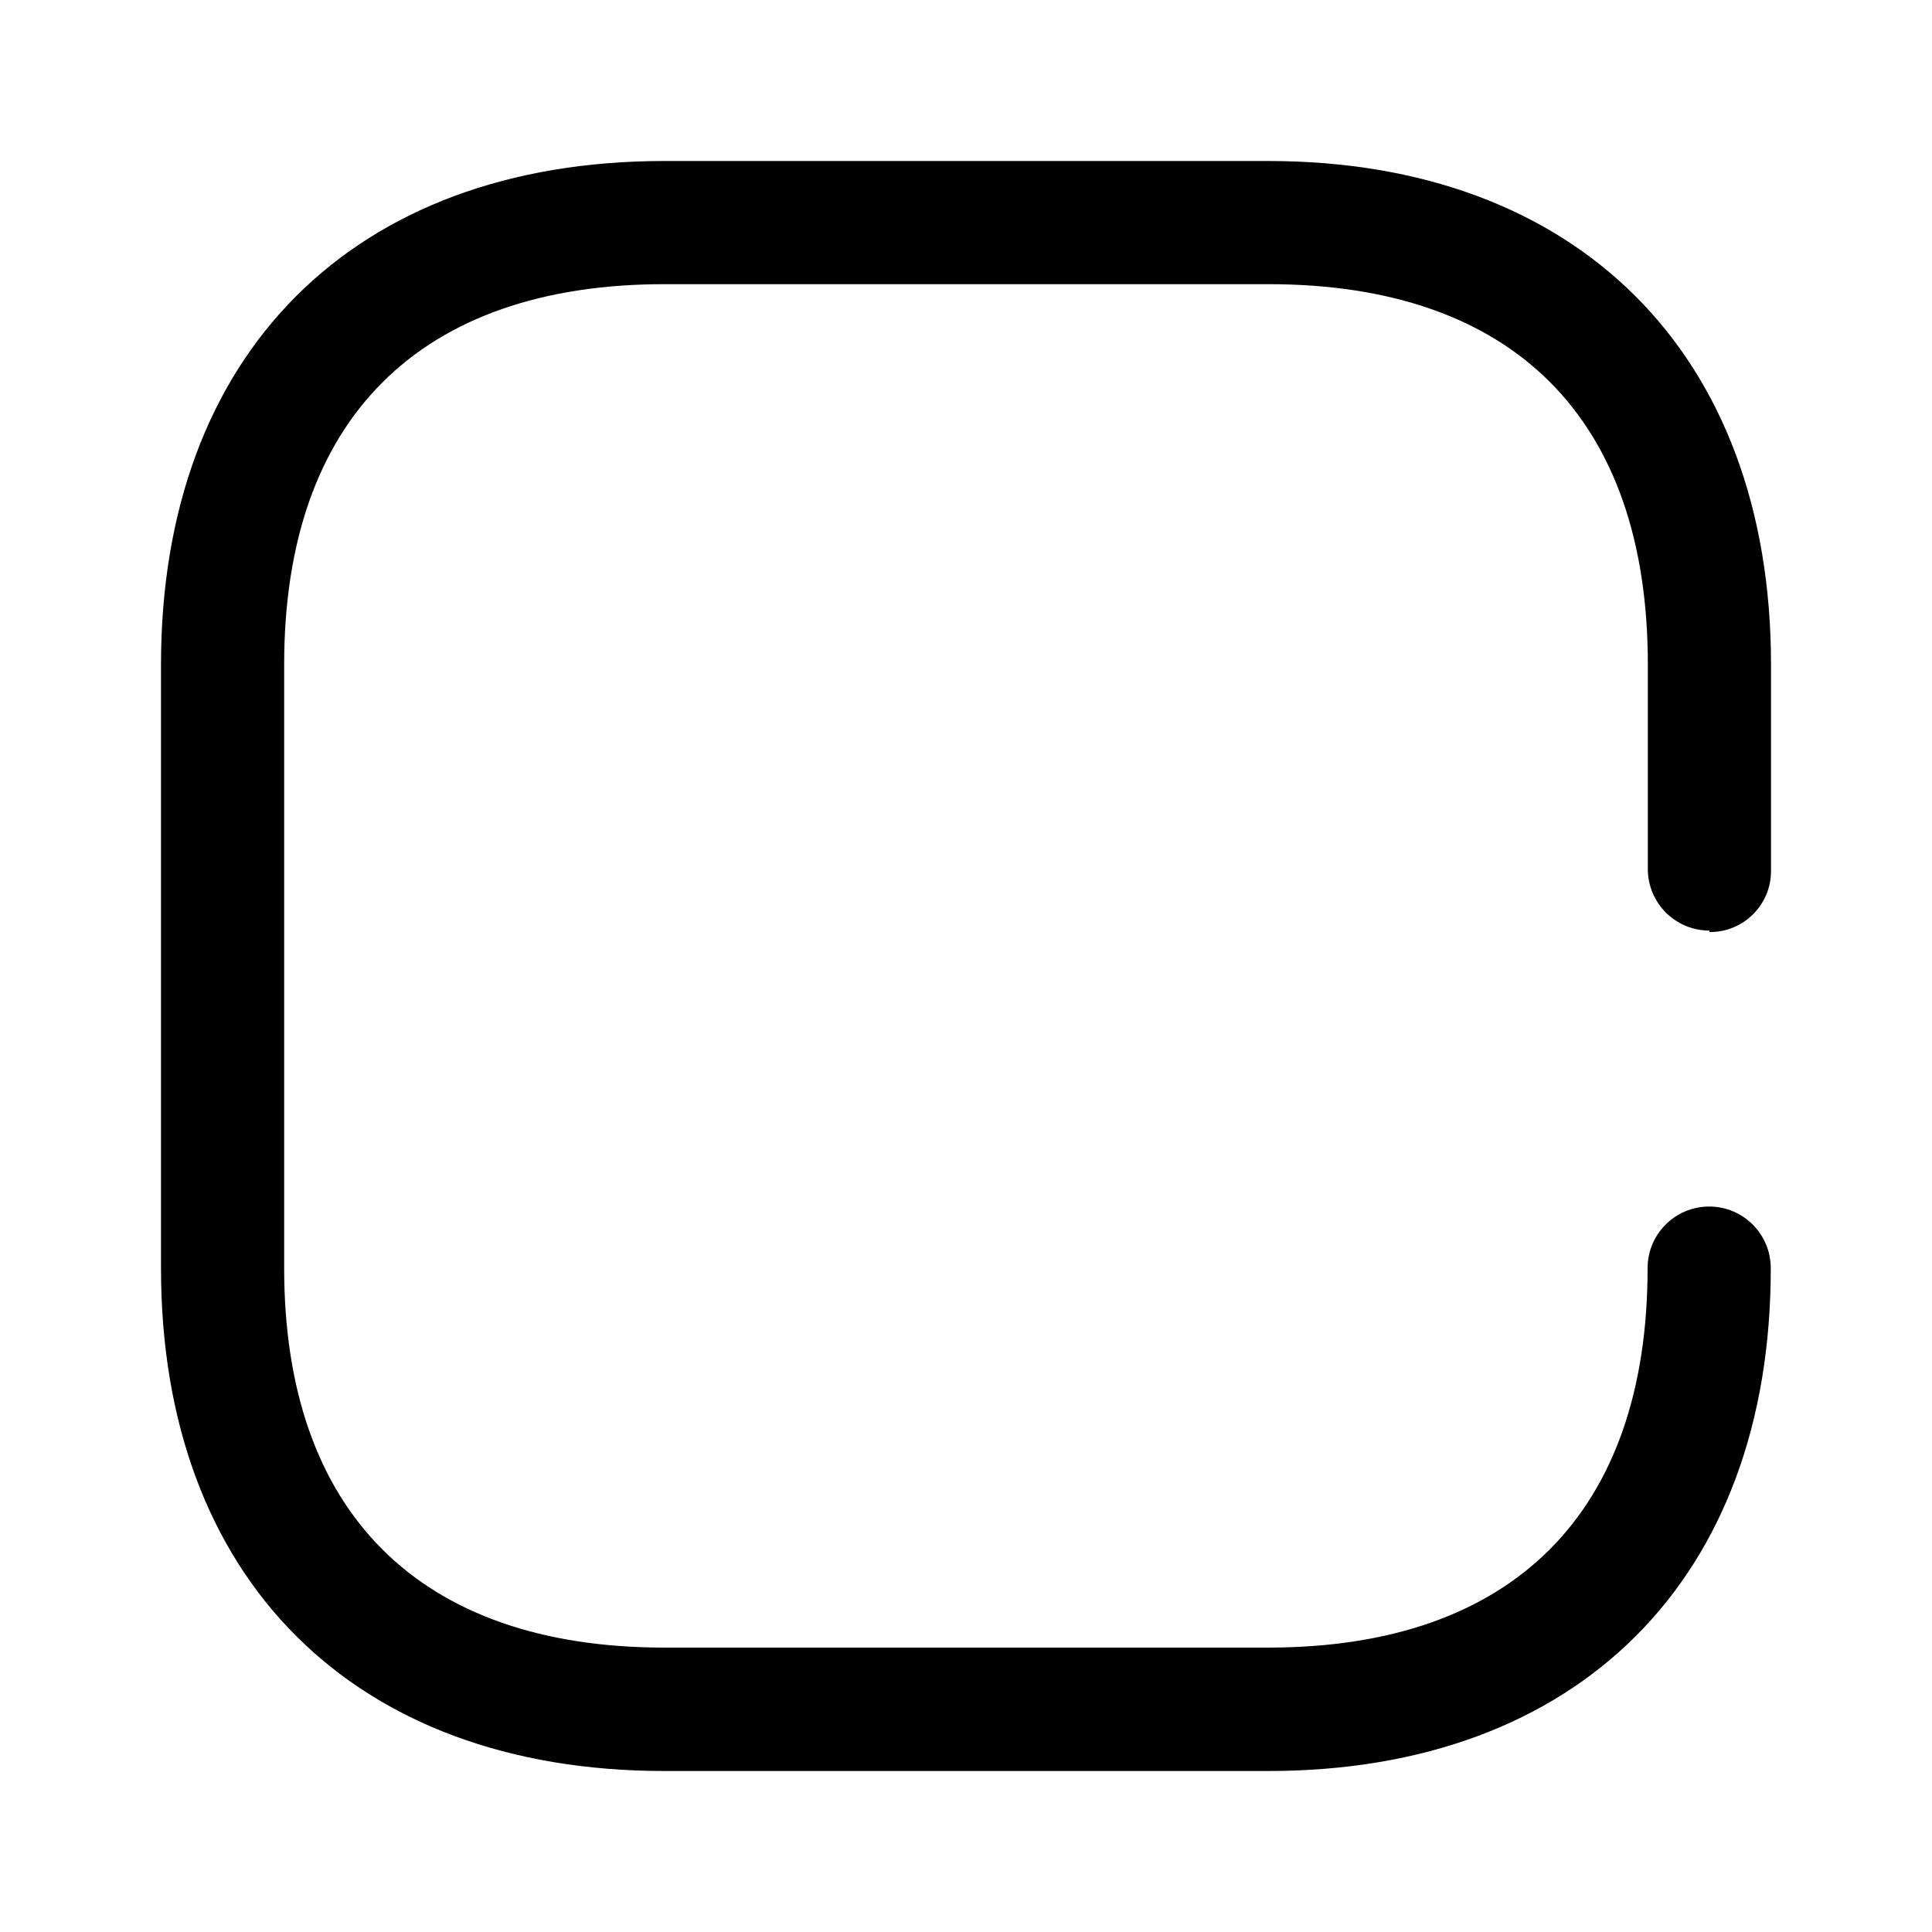
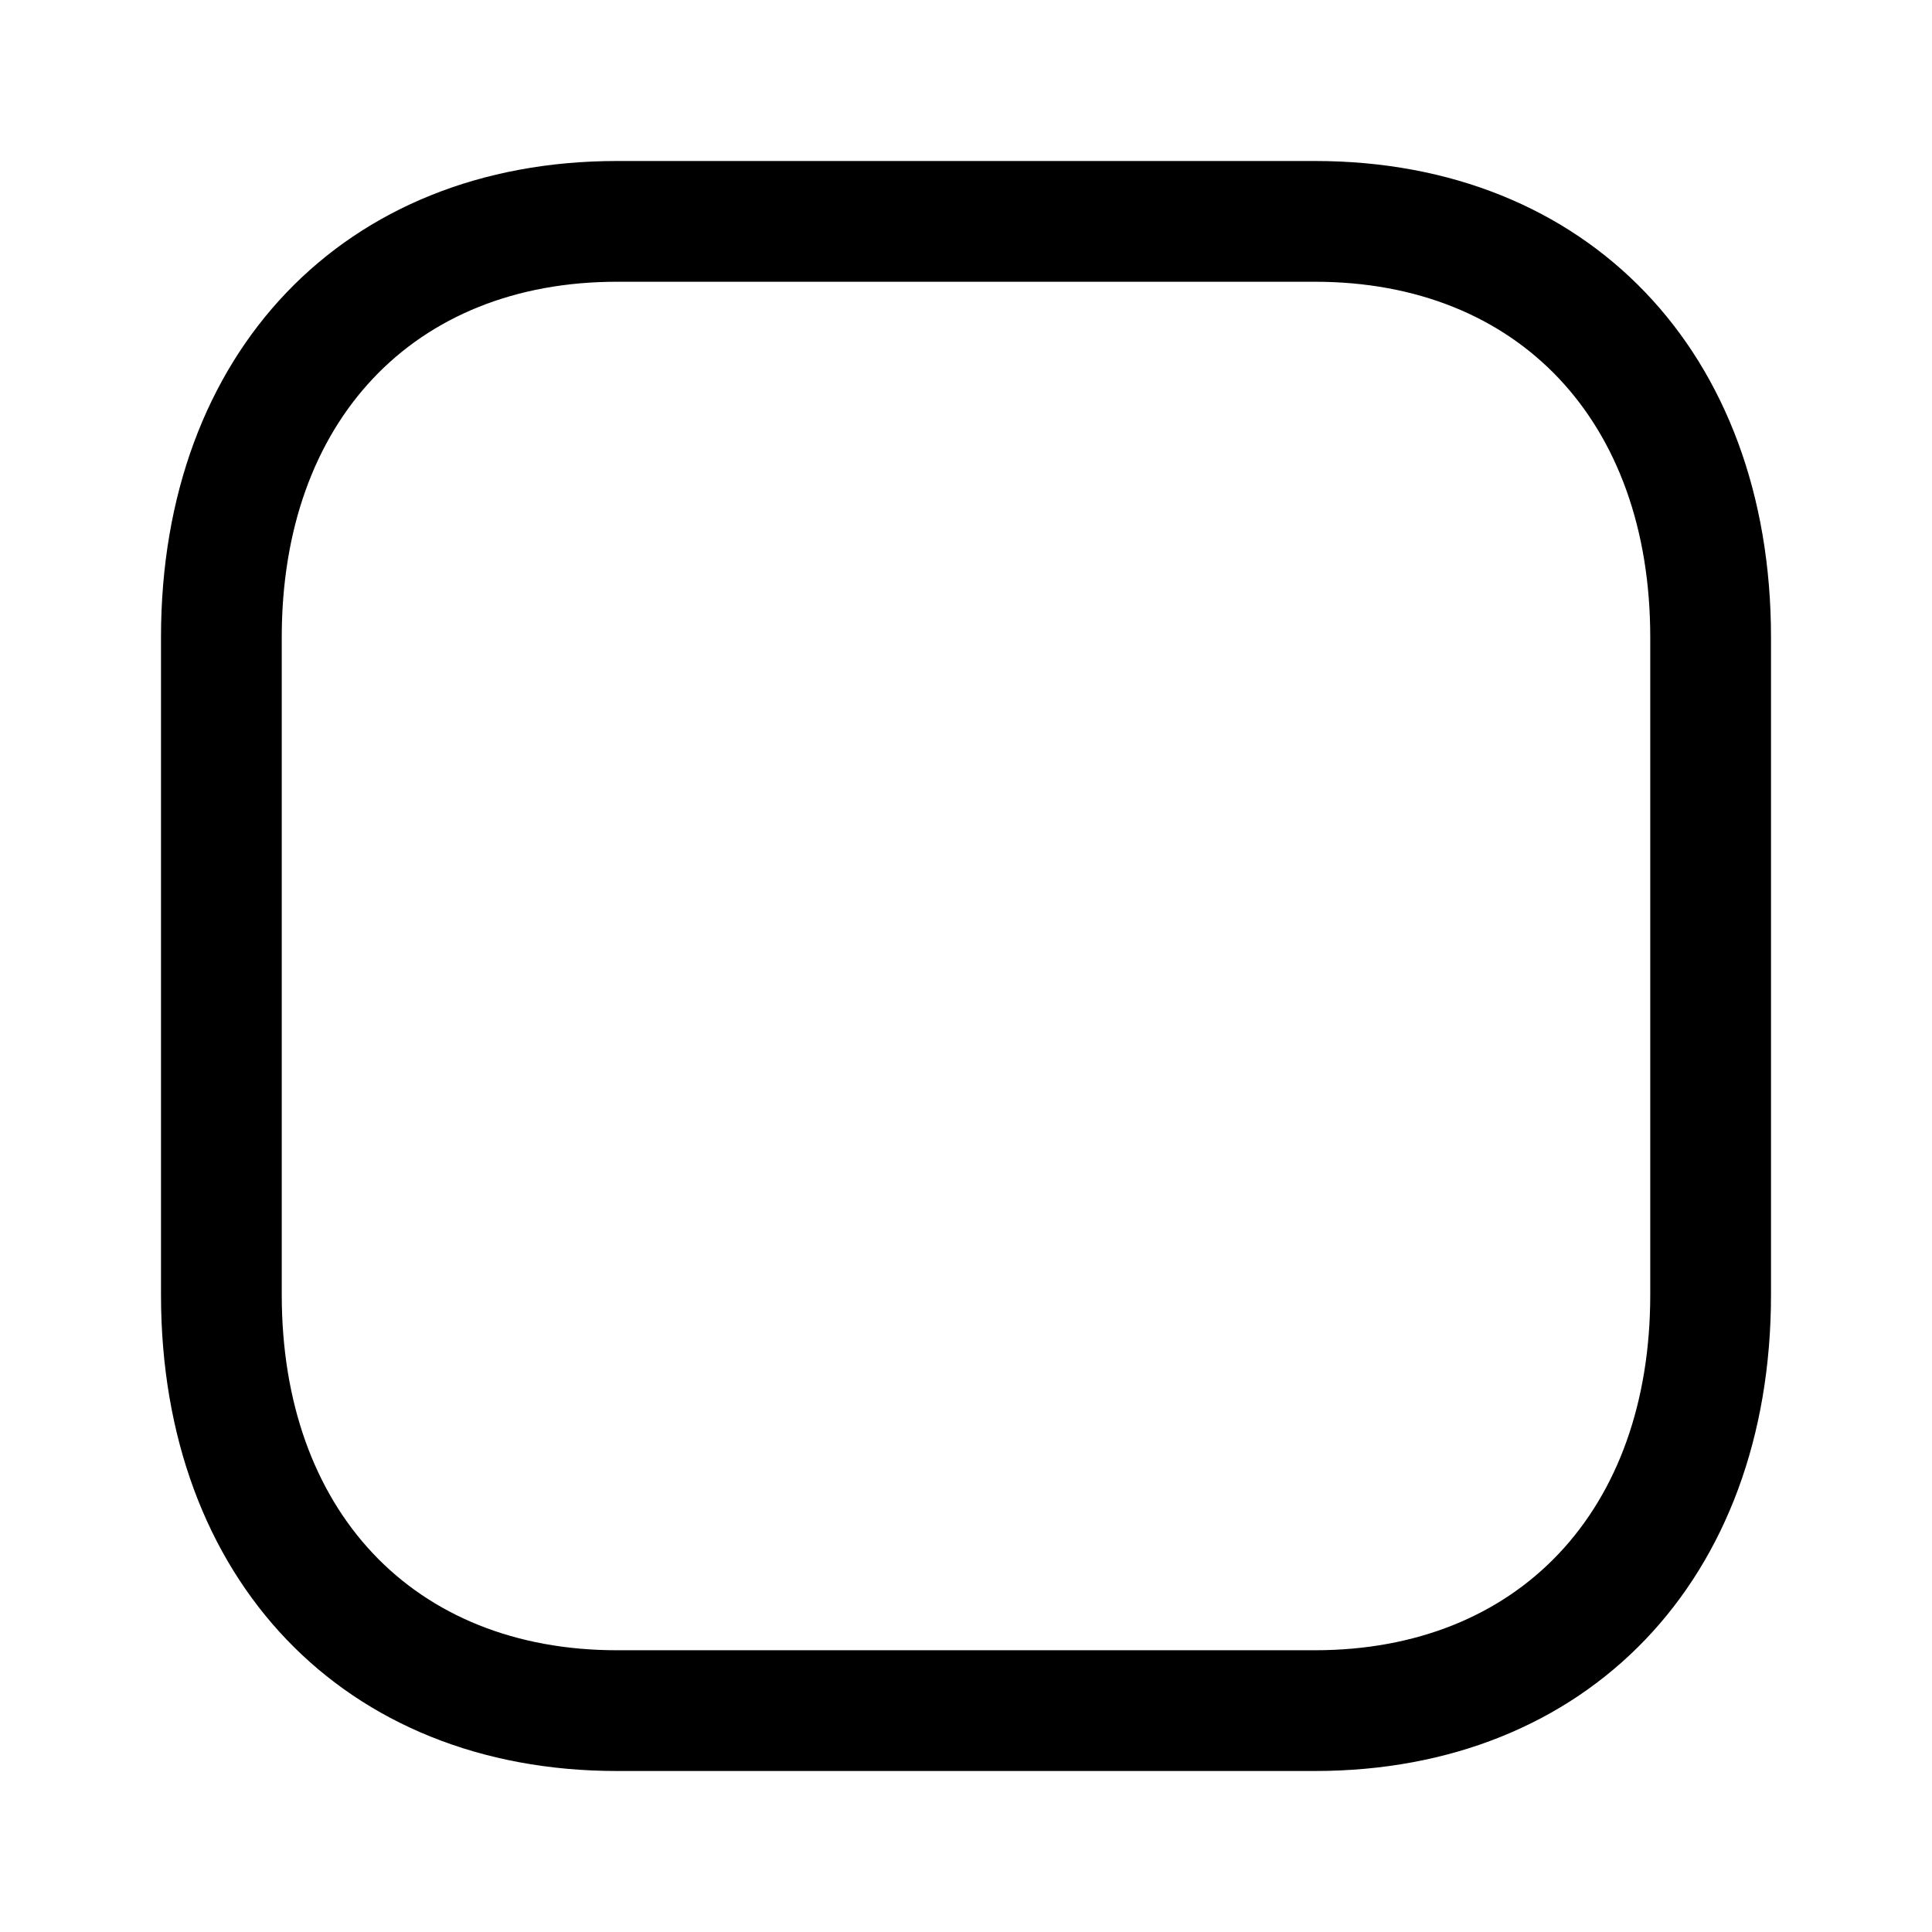
<svg xmlns="http://www.w3.org/2000/svg" width="48" height="48" viewBox="0 0 48 48" fill="none">
-   <path d="M31.506 4C39.18 4 44 8.784 44 16.506V21.644C44 22.478 43.322 23.156 42.488 23.156H42.47V23.12C41.626 23.12 40.942 22.438 40.94 21.594V16.506C40.94 10.4 37.6 7.06 31.512 7.06H16.512C10.42 7.06 7.06 10.42 7.06 16.506V31.506C7.06 37.574 10.42 40.934 16.506 40.934H31.506C37.592 40.934 40.934 37.574 40.934 31.506C40.934 30.662 41.618 29.976 42.464 29.976C43.31 29.976 43.994 30.662 43.994 31.506C44 39.216 39.216 44 31.512 44H16.506C8.784 44 4 39.216 4 31.512V16.512C4 8.784 8.784 4 16.506 4H31.506Z" fill="black" />
+   <path fill-rule="evenodd" clip-rule="evenodd" d="M32.668 4C39.446 4 44 8.756 44 15.832V32.168C44 39.244 39.446 44 32.666 44H15.33C8.552 44 4 39.244 4 32.168V15.832C4 8.756 8.552 4 15.33 4H32.668ZM32.668 7H15.33C10.27 7 7 10.466 7 15.832V32.168C7 37.534 10.27 41 15.33 41H32.666C37.728 41 41 37.534 41 32.168V15.832C41 10.466 37.728 7 32.668 7Z" fill="black" />
</svg>
